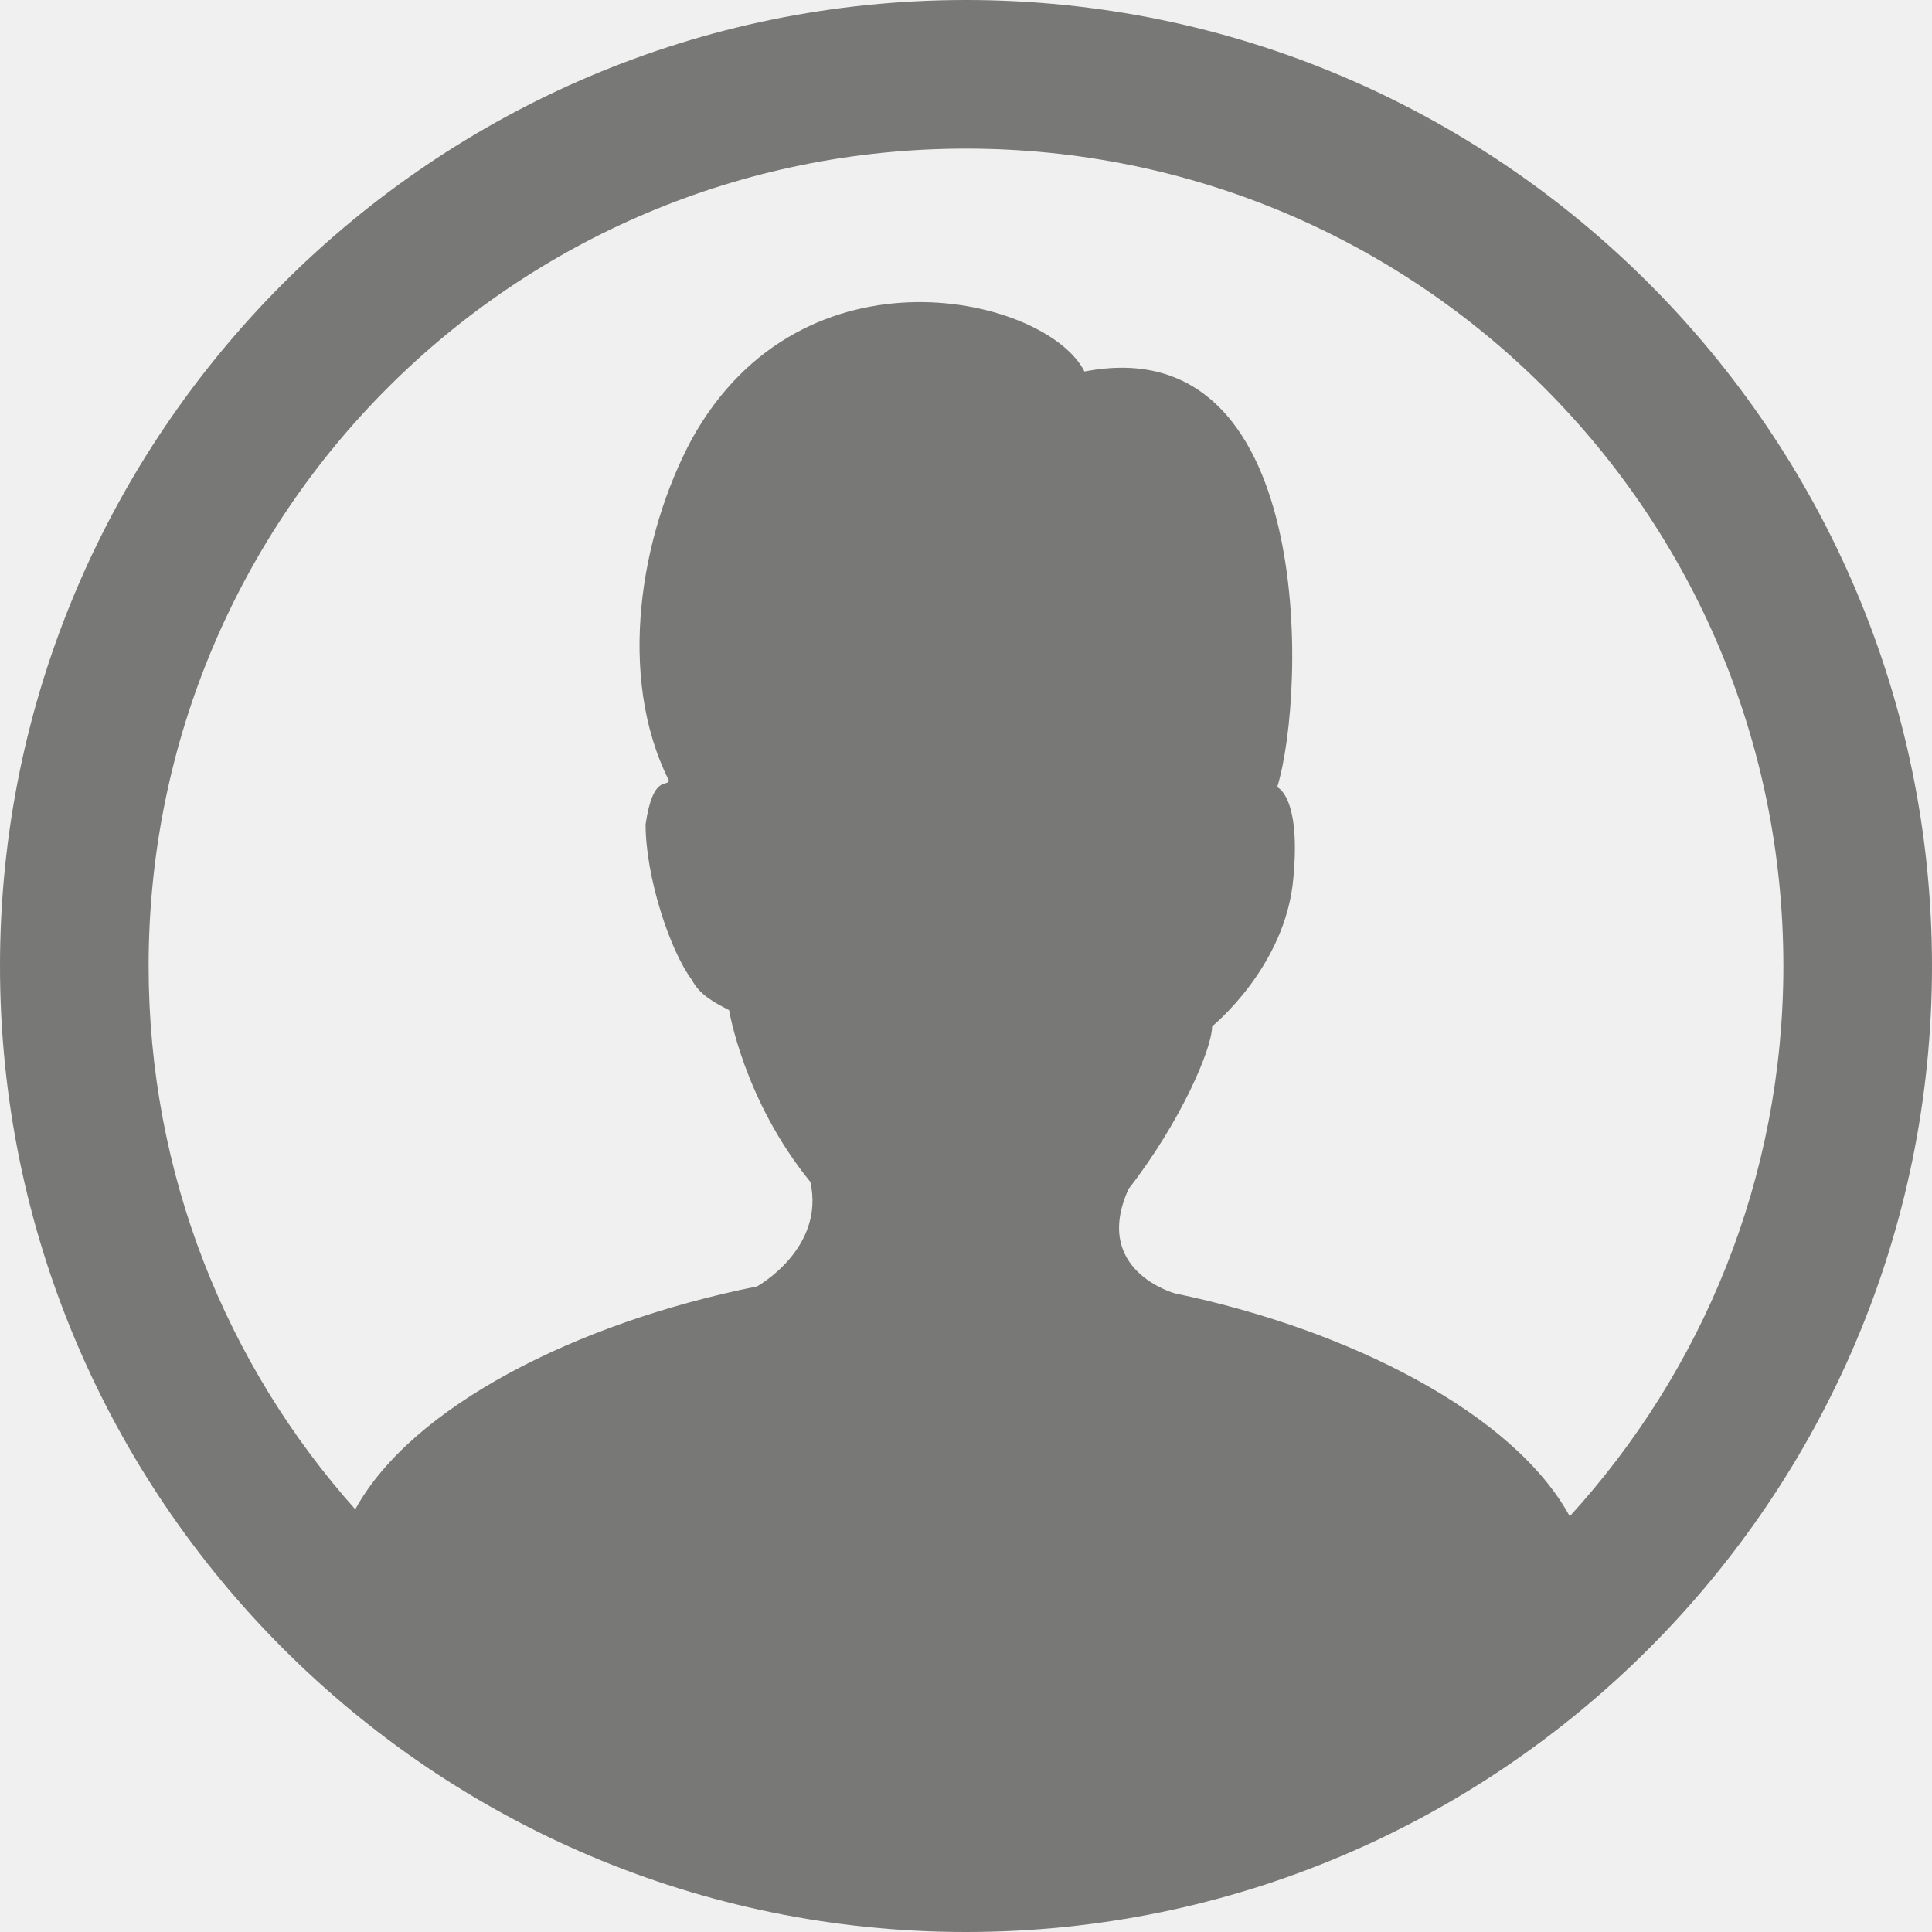
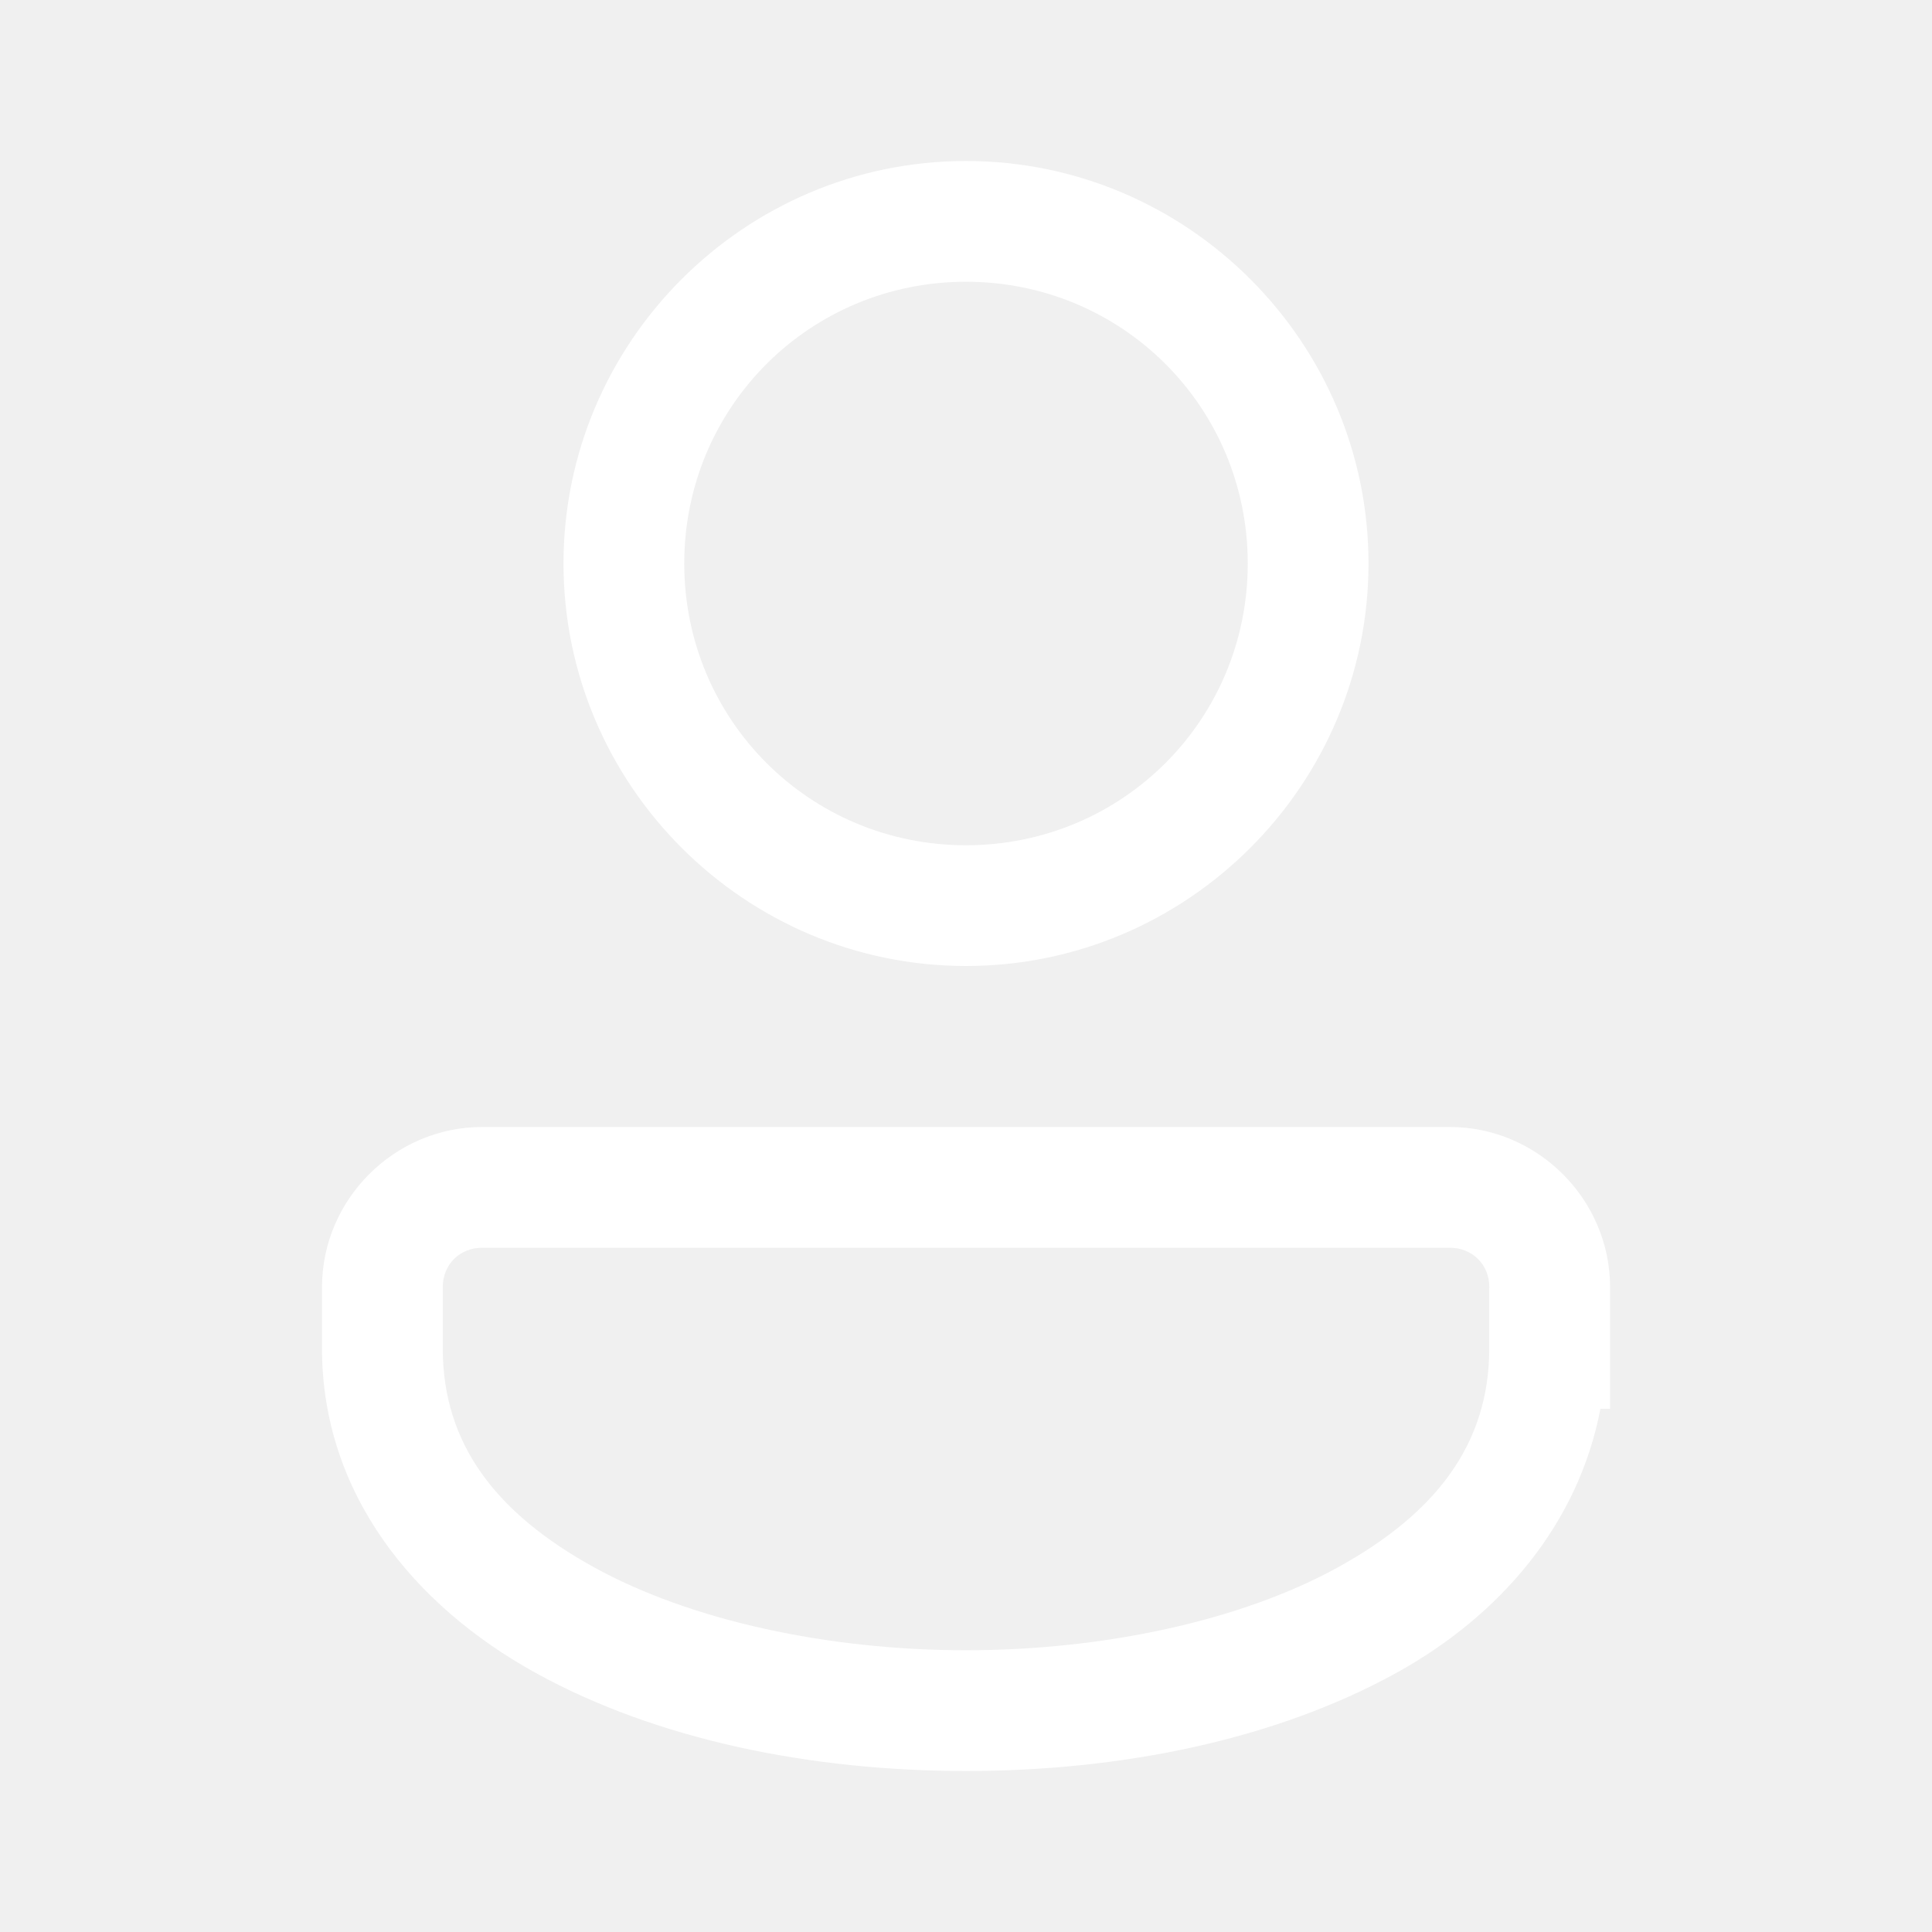
- <svg xmlns="http://www.w3.org/2000/svg" viewBox="0 0 26 26" width="208" height="208">
-   <path d="M13 0C5.832 0 0 5.832 0 13C0 20.168 5.832 26 13 26C20.168 26 26 20.168 26 13C26 5.832 20.168 0 13 0 Z M 13 2C19.086 2 24 6.914 24 13C24 15.859 22.906 18.453 21.125 20.406C20.375 19.027 18.168 17.895 15.812 17.406C15.812 17.406 14.688 17.102 15.188 16C15.887 15.102 16.312 14.113 16.312 13.812C16.312 13.812 17.305 13.012 17.406 11.812C17.508 10.711 17.188 10.594 17.188 10.594C17.586 9.293 17.695 4.398 14.594 5C14.094 4 10.812 3.207 9.312 5.906C8.613 7.207 8.301 9.102 9 10.5C9 10.602 8.789 10.395 8.688 11.094C8.688 11.793 9.012 12.789 9.312 13.188C9.414 13.387 9.613 13.492 9.812 13.594C9.812 13.594 10.008 14.805 10.906 15.906C11.105 16.805 10.188 17.312 10.188 17.312C7.75 17.801 5.535 18.934 4.781 20.312C3.051 18.371 2 15.812 2 13C2 6.914 6.914 2 13 2Z" fill="#787876" />
+ <svg xmlns="http://www.w3.org/2000/svg" viewBox="0 0 48 48" width="144" height="144">
+   <path d="M24 4C18.495 4 14 8.495 14 14C14 19.505 18.495 24 24 24C29.505 24 34 19.505 34 14C34 8.495 29.505 4 24 4 z M 24 7C27.884 7 31 10.116 31 14C31 17.884 27.884 21 24 21C20.116 21 17 17.884 17 14C17 10.116 20.116 7 24 7 z M 11.979 28C9.799 28 8 29.799 8 31.979L8 33.5C8 37.104 10.279 39.892 13.307 41.562C16.334 43.233 20.168 44 24 44C27.832 44 31.666 43.233 34.693 41.562C37.275 40.138 39.217 37.863 39.762 35L40.002 35L40.002 31.979C40.002 29.799 38.201 28 36.021 28L11.979 28 z M 11.979 31L36.021 31C36.58 31 37.002 31.42 37.002 31.979L37.002 32L37 32L37 33.5C37 35.896 35.654 37.608 33.244 38.938C30.834 40.267 27.418 41 24 41C20.582 41 17.166 40.267 14.756 38.938C12.346 37.608 11 35.896 11 33.5L11 31.979C11 31.42 11.42 31 11.979 31 z" fill="#FFFFFF" />
</svg>
